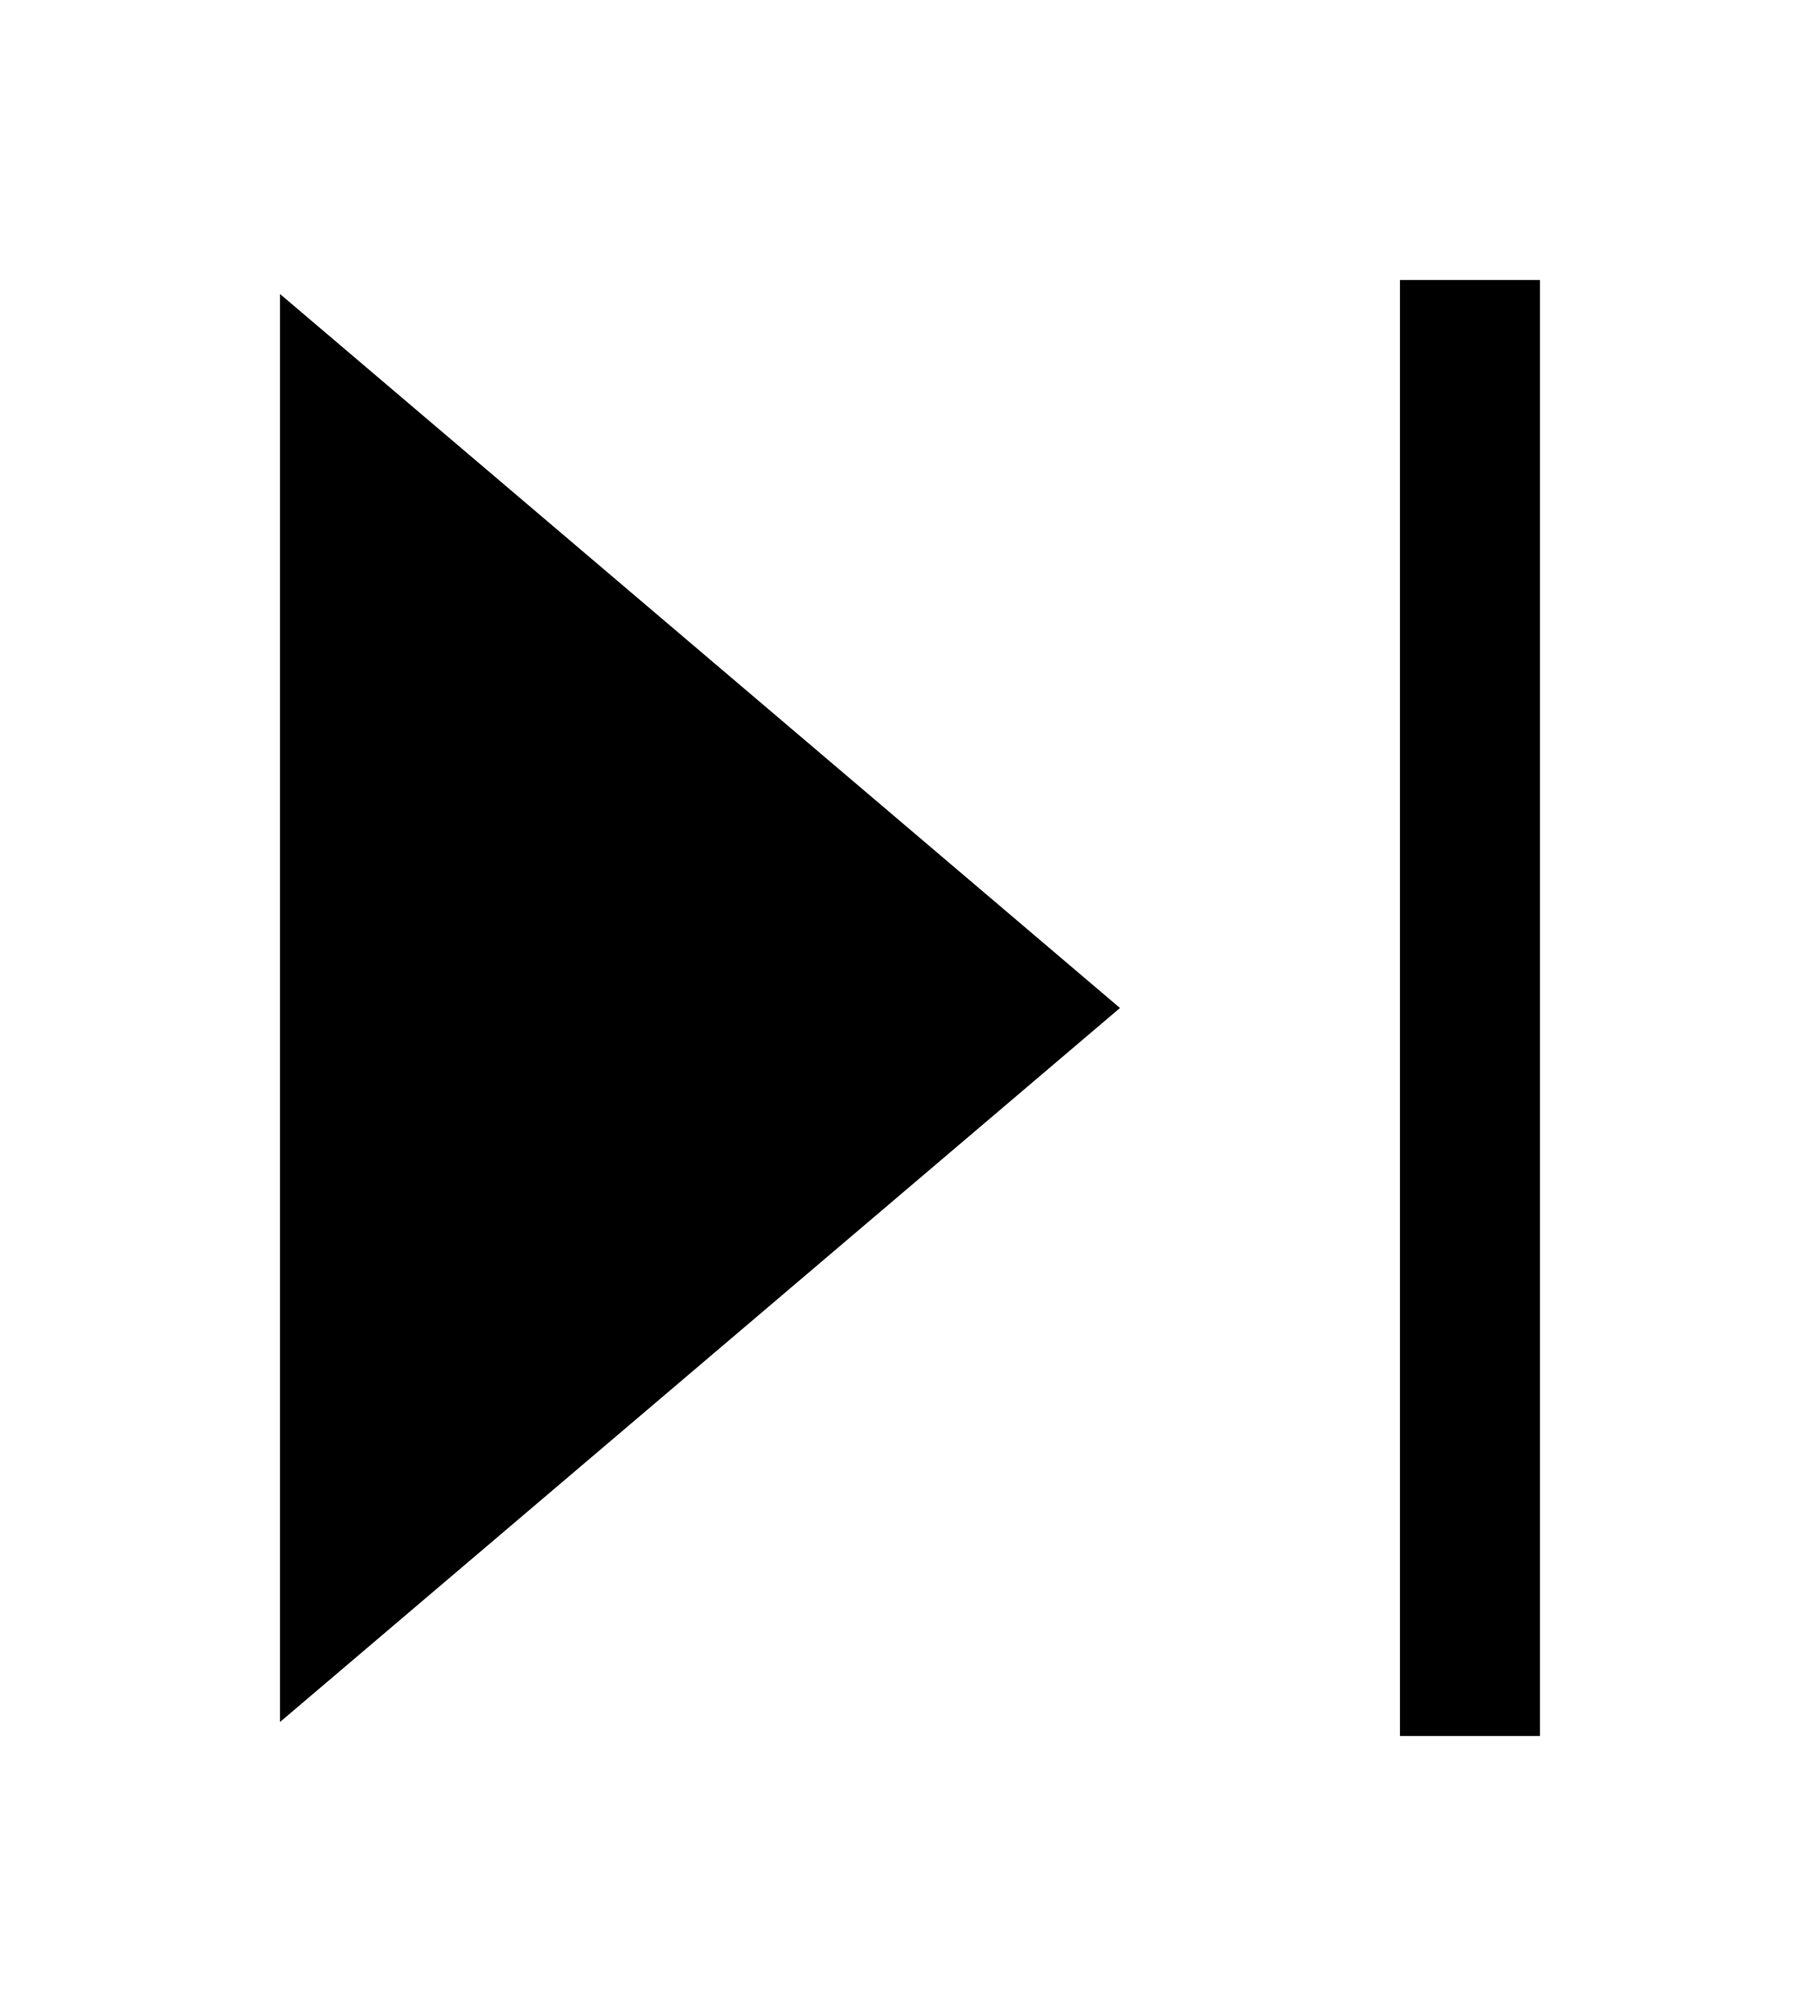
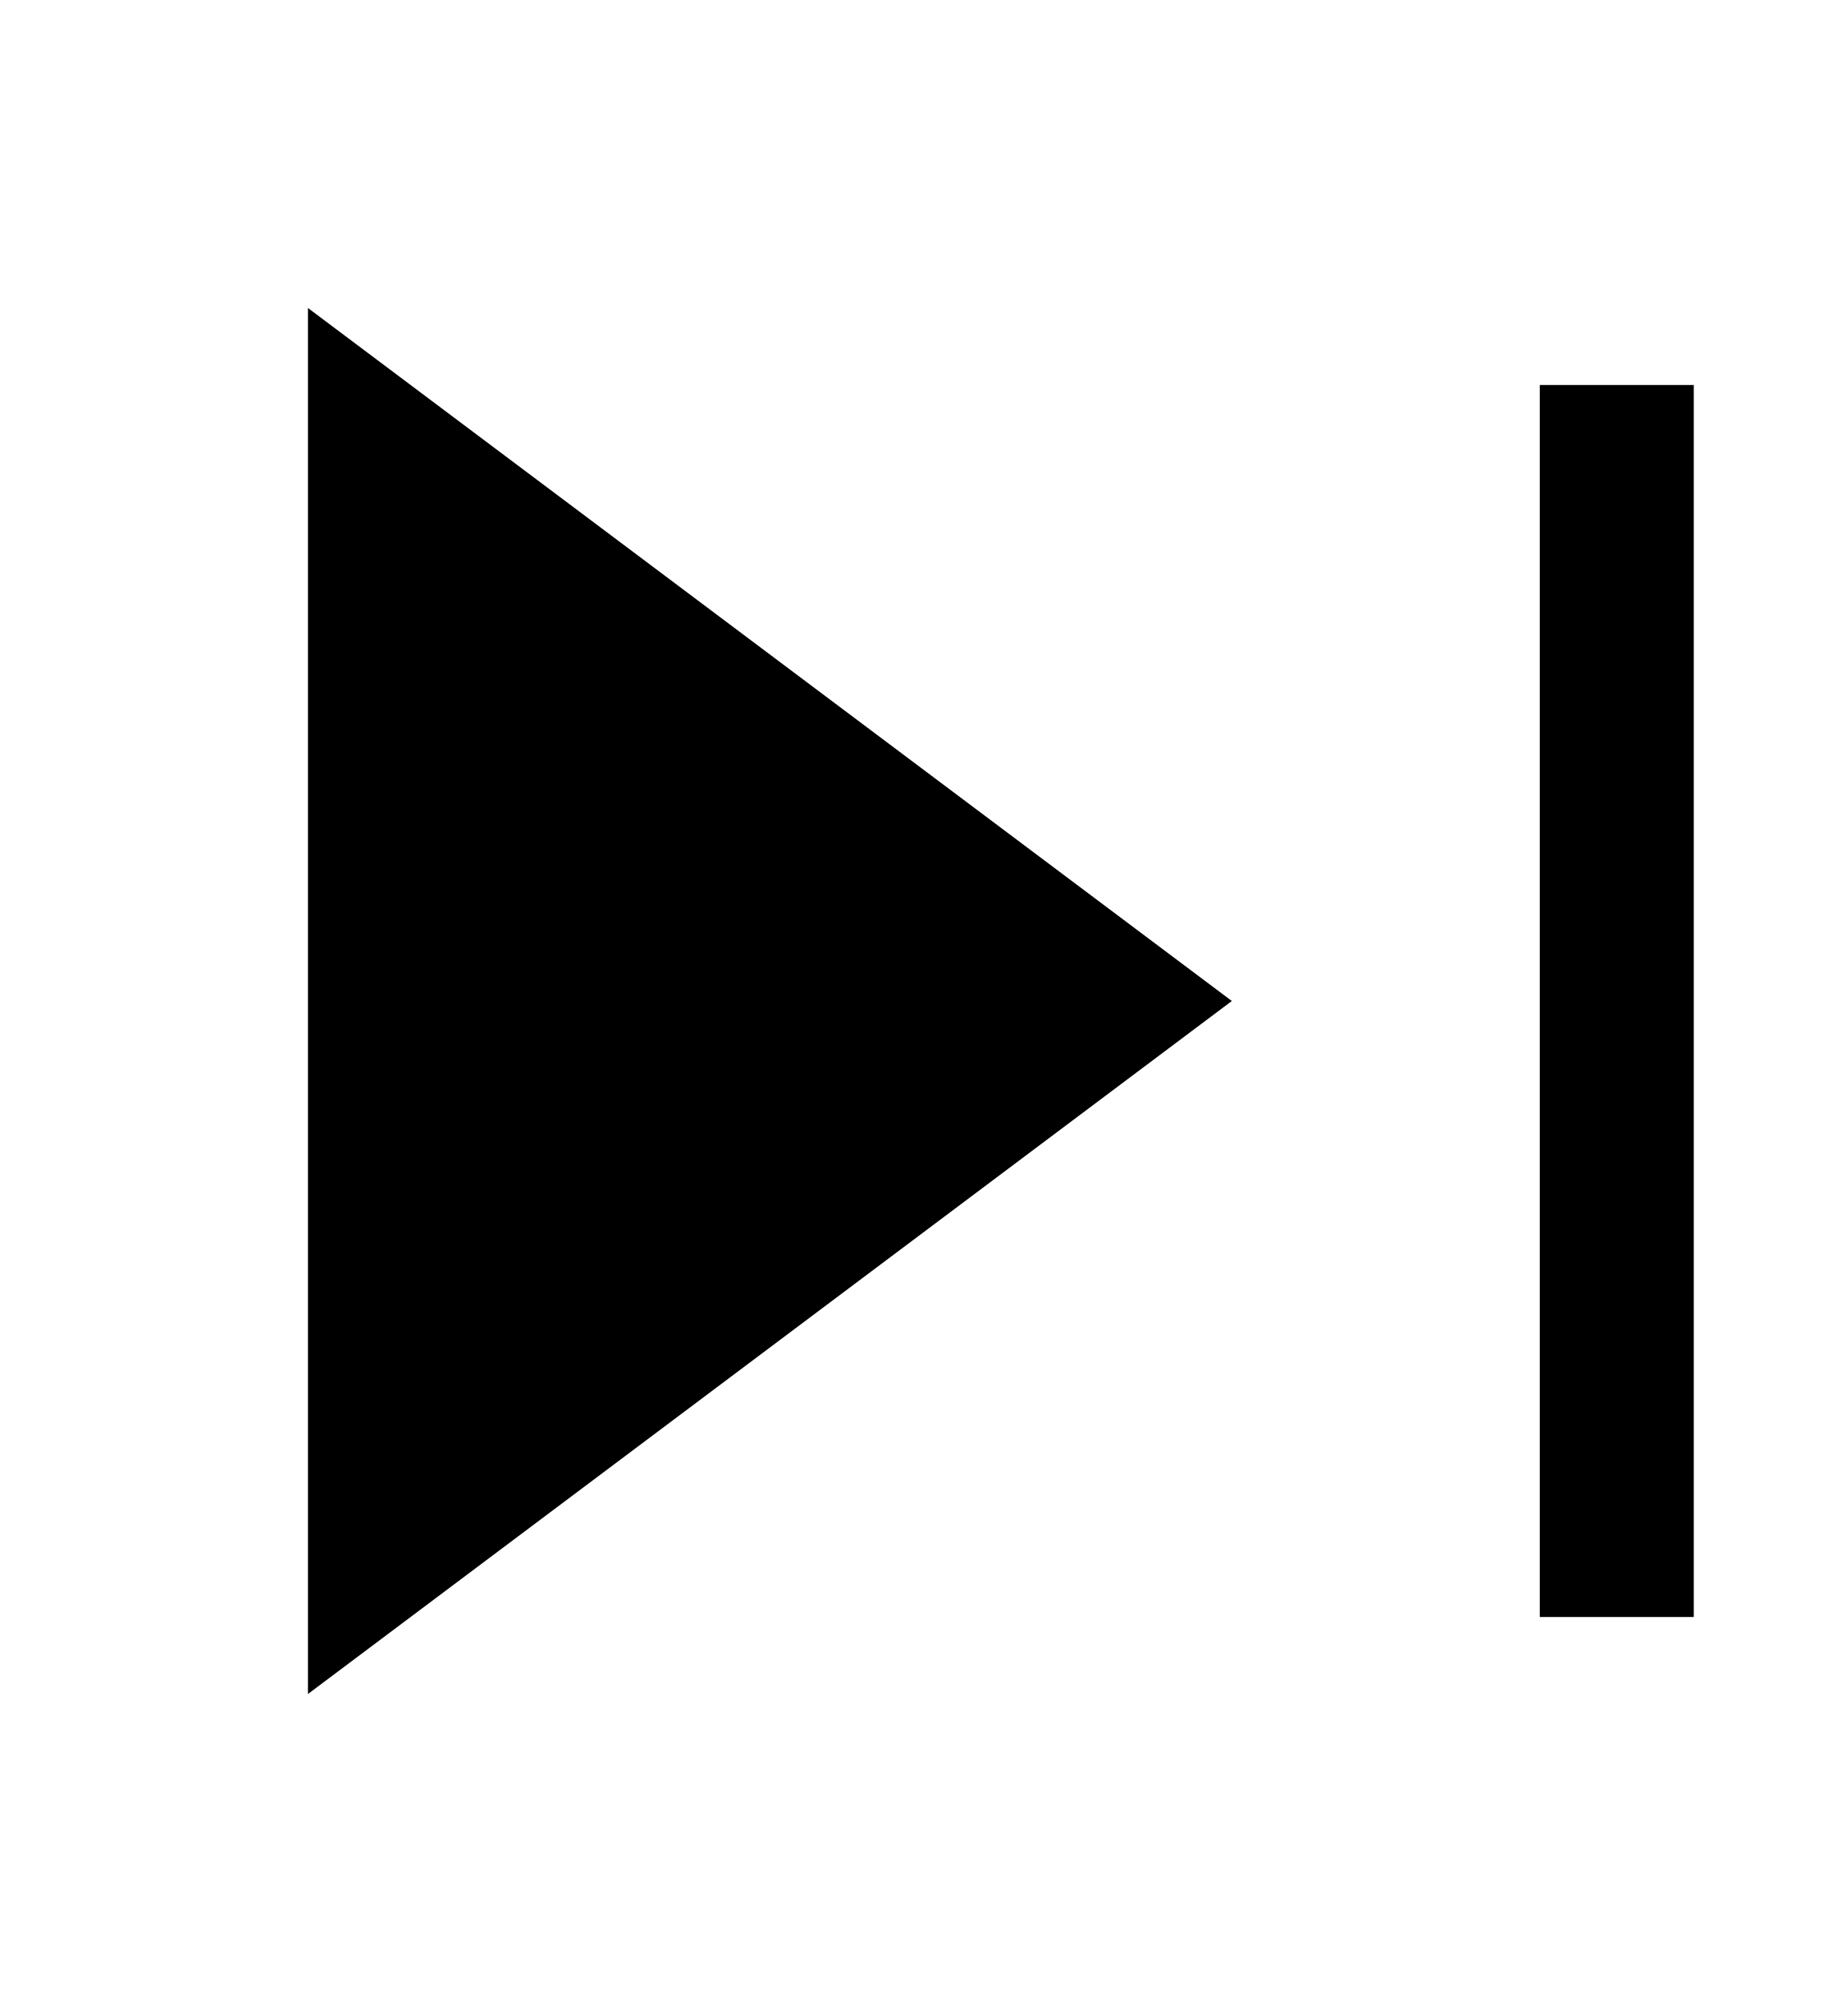
- <svg xmlns="http://www.w3.org/2000/svg" width="65" height="72" viewBox="0 0 65 72" fill="none">
-   <path d="M40 36L10 61.5L10 10.5L40 36Z" fill="black" />
-   <rect x="55" y="62" width="5" height="52" transform="rotate(180 55 62)" fill="black" />
+ <svg xmlns="http://www.w3.org/2000/svg" width="60" height="65" viewBox="0 0 60 65" fill="none">
+   <path d="M40 32.5L10 55L10 10L40 32.5Z" fill="black" />
+   <rect x="55" y="52.5" width="5" height="40" transform="rotate(180 55 52.5)" fill="black" />
</svg>
